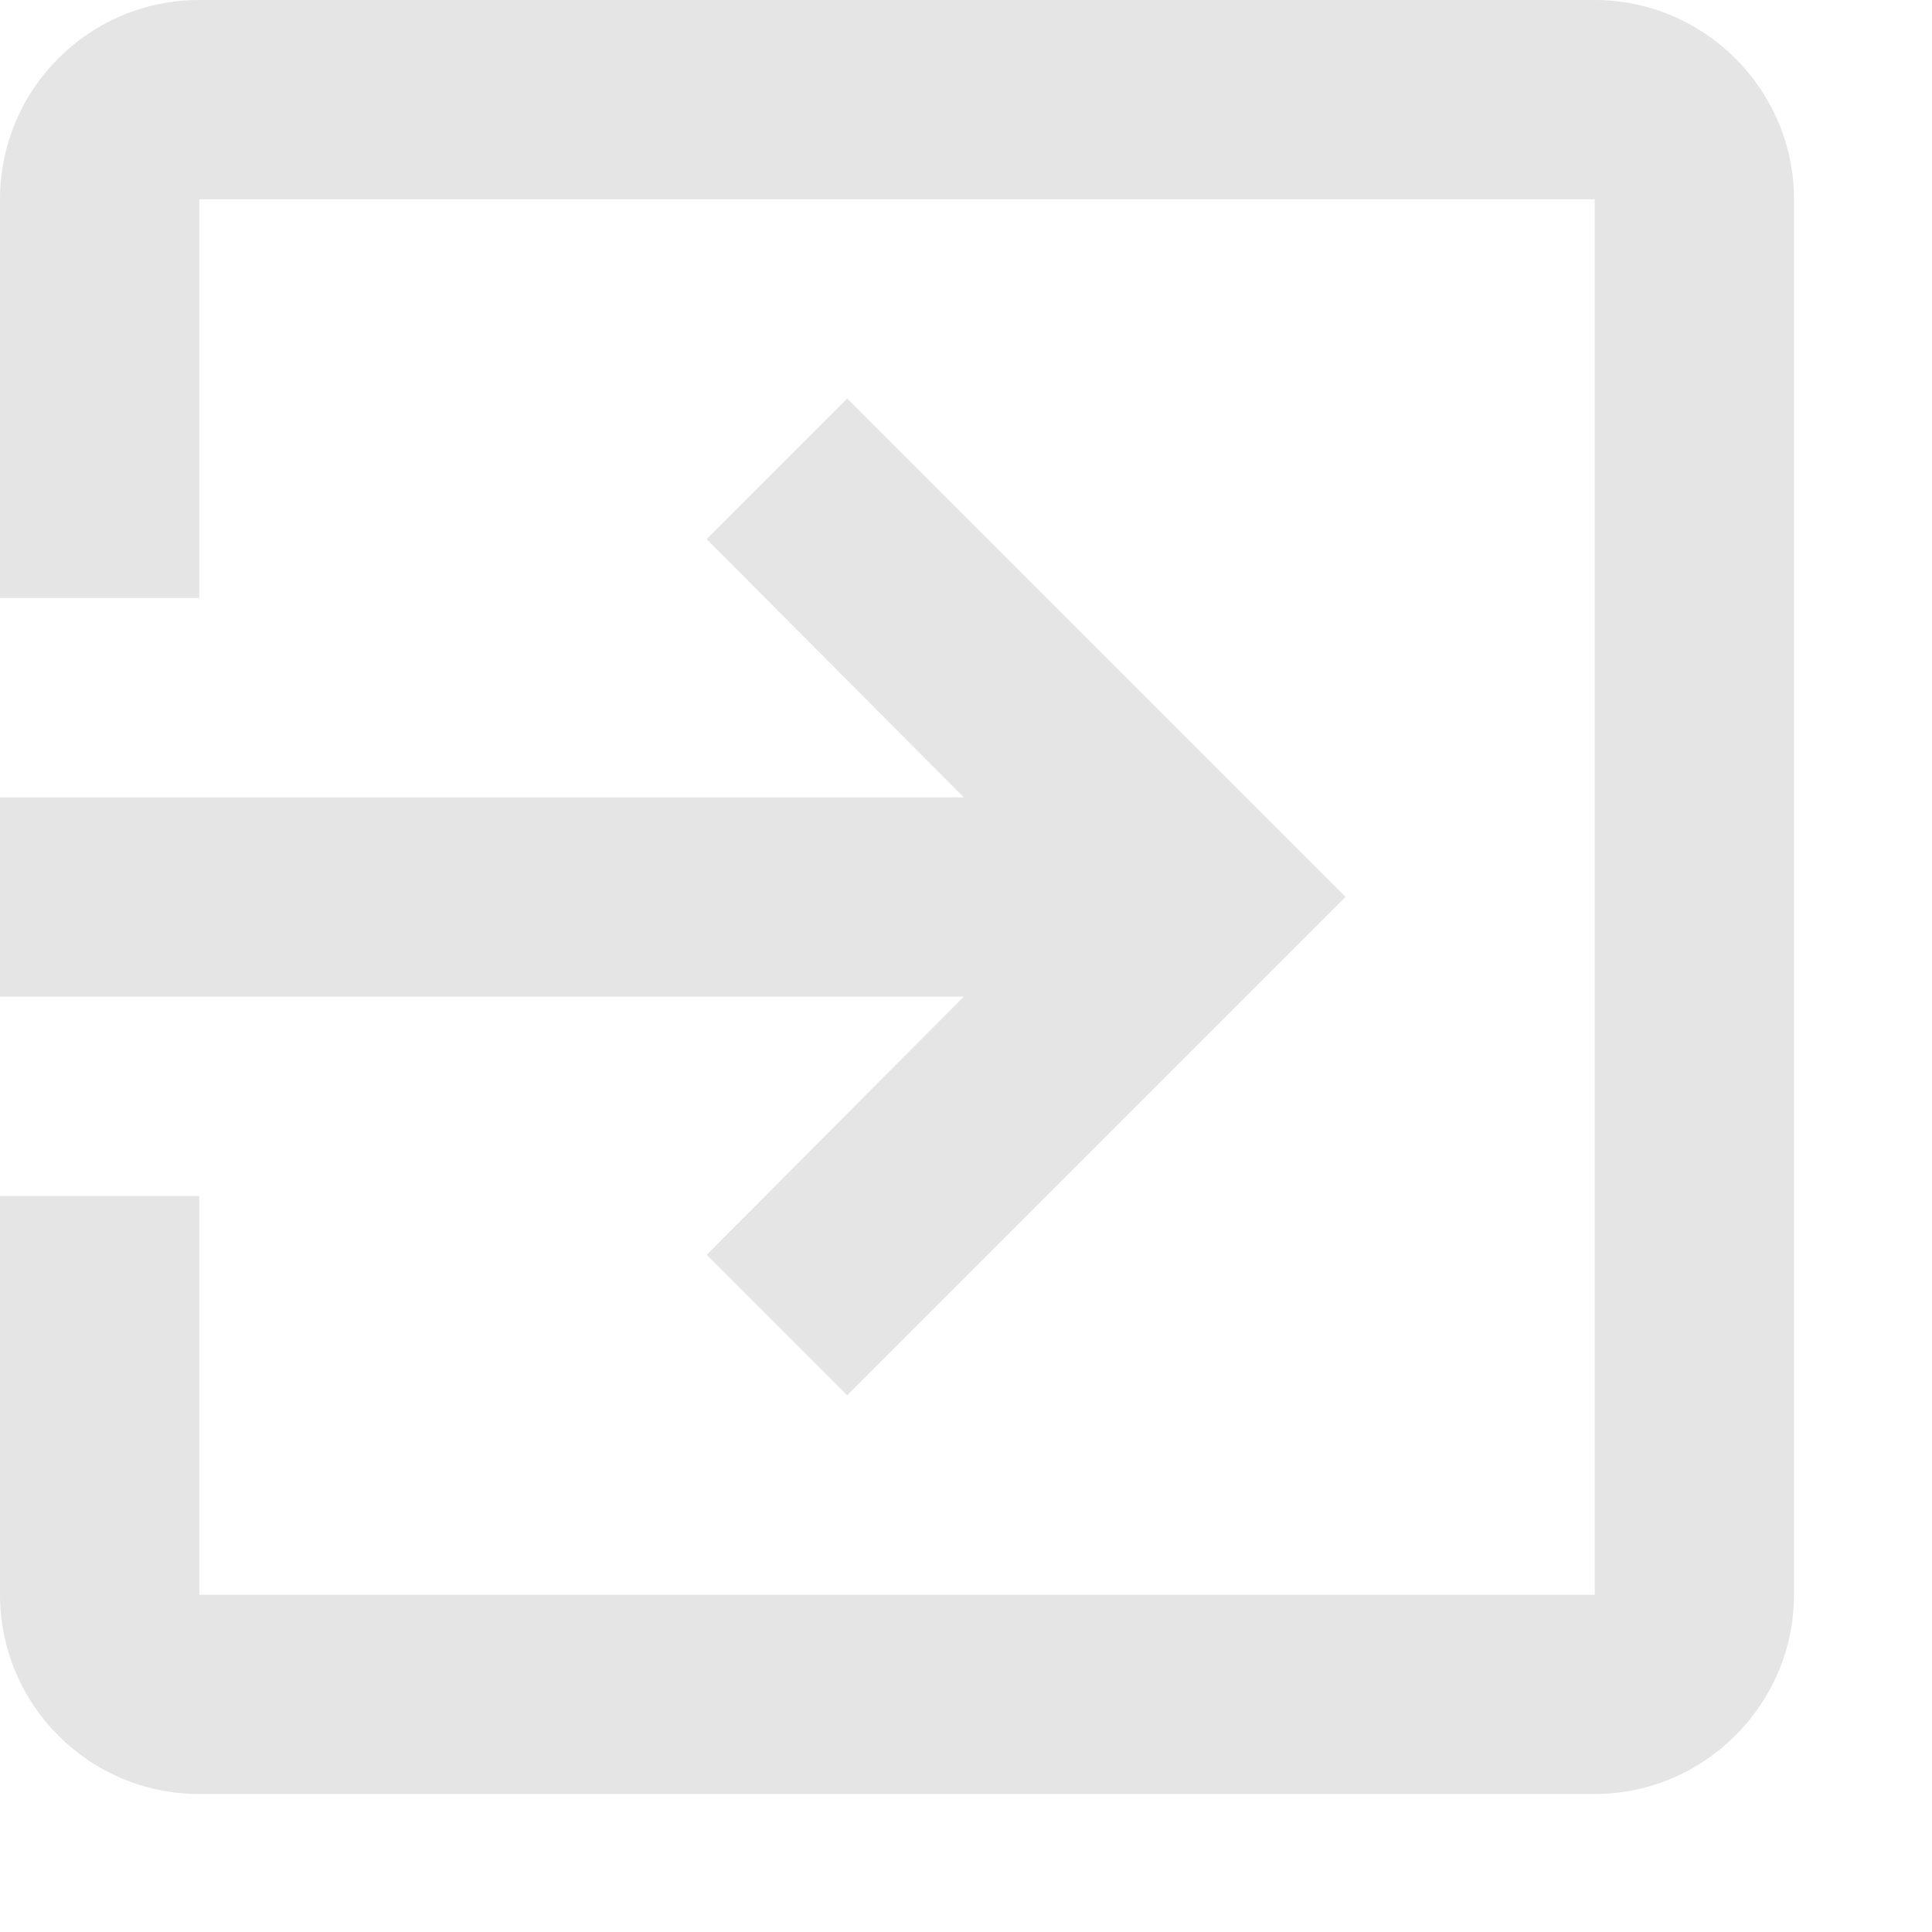
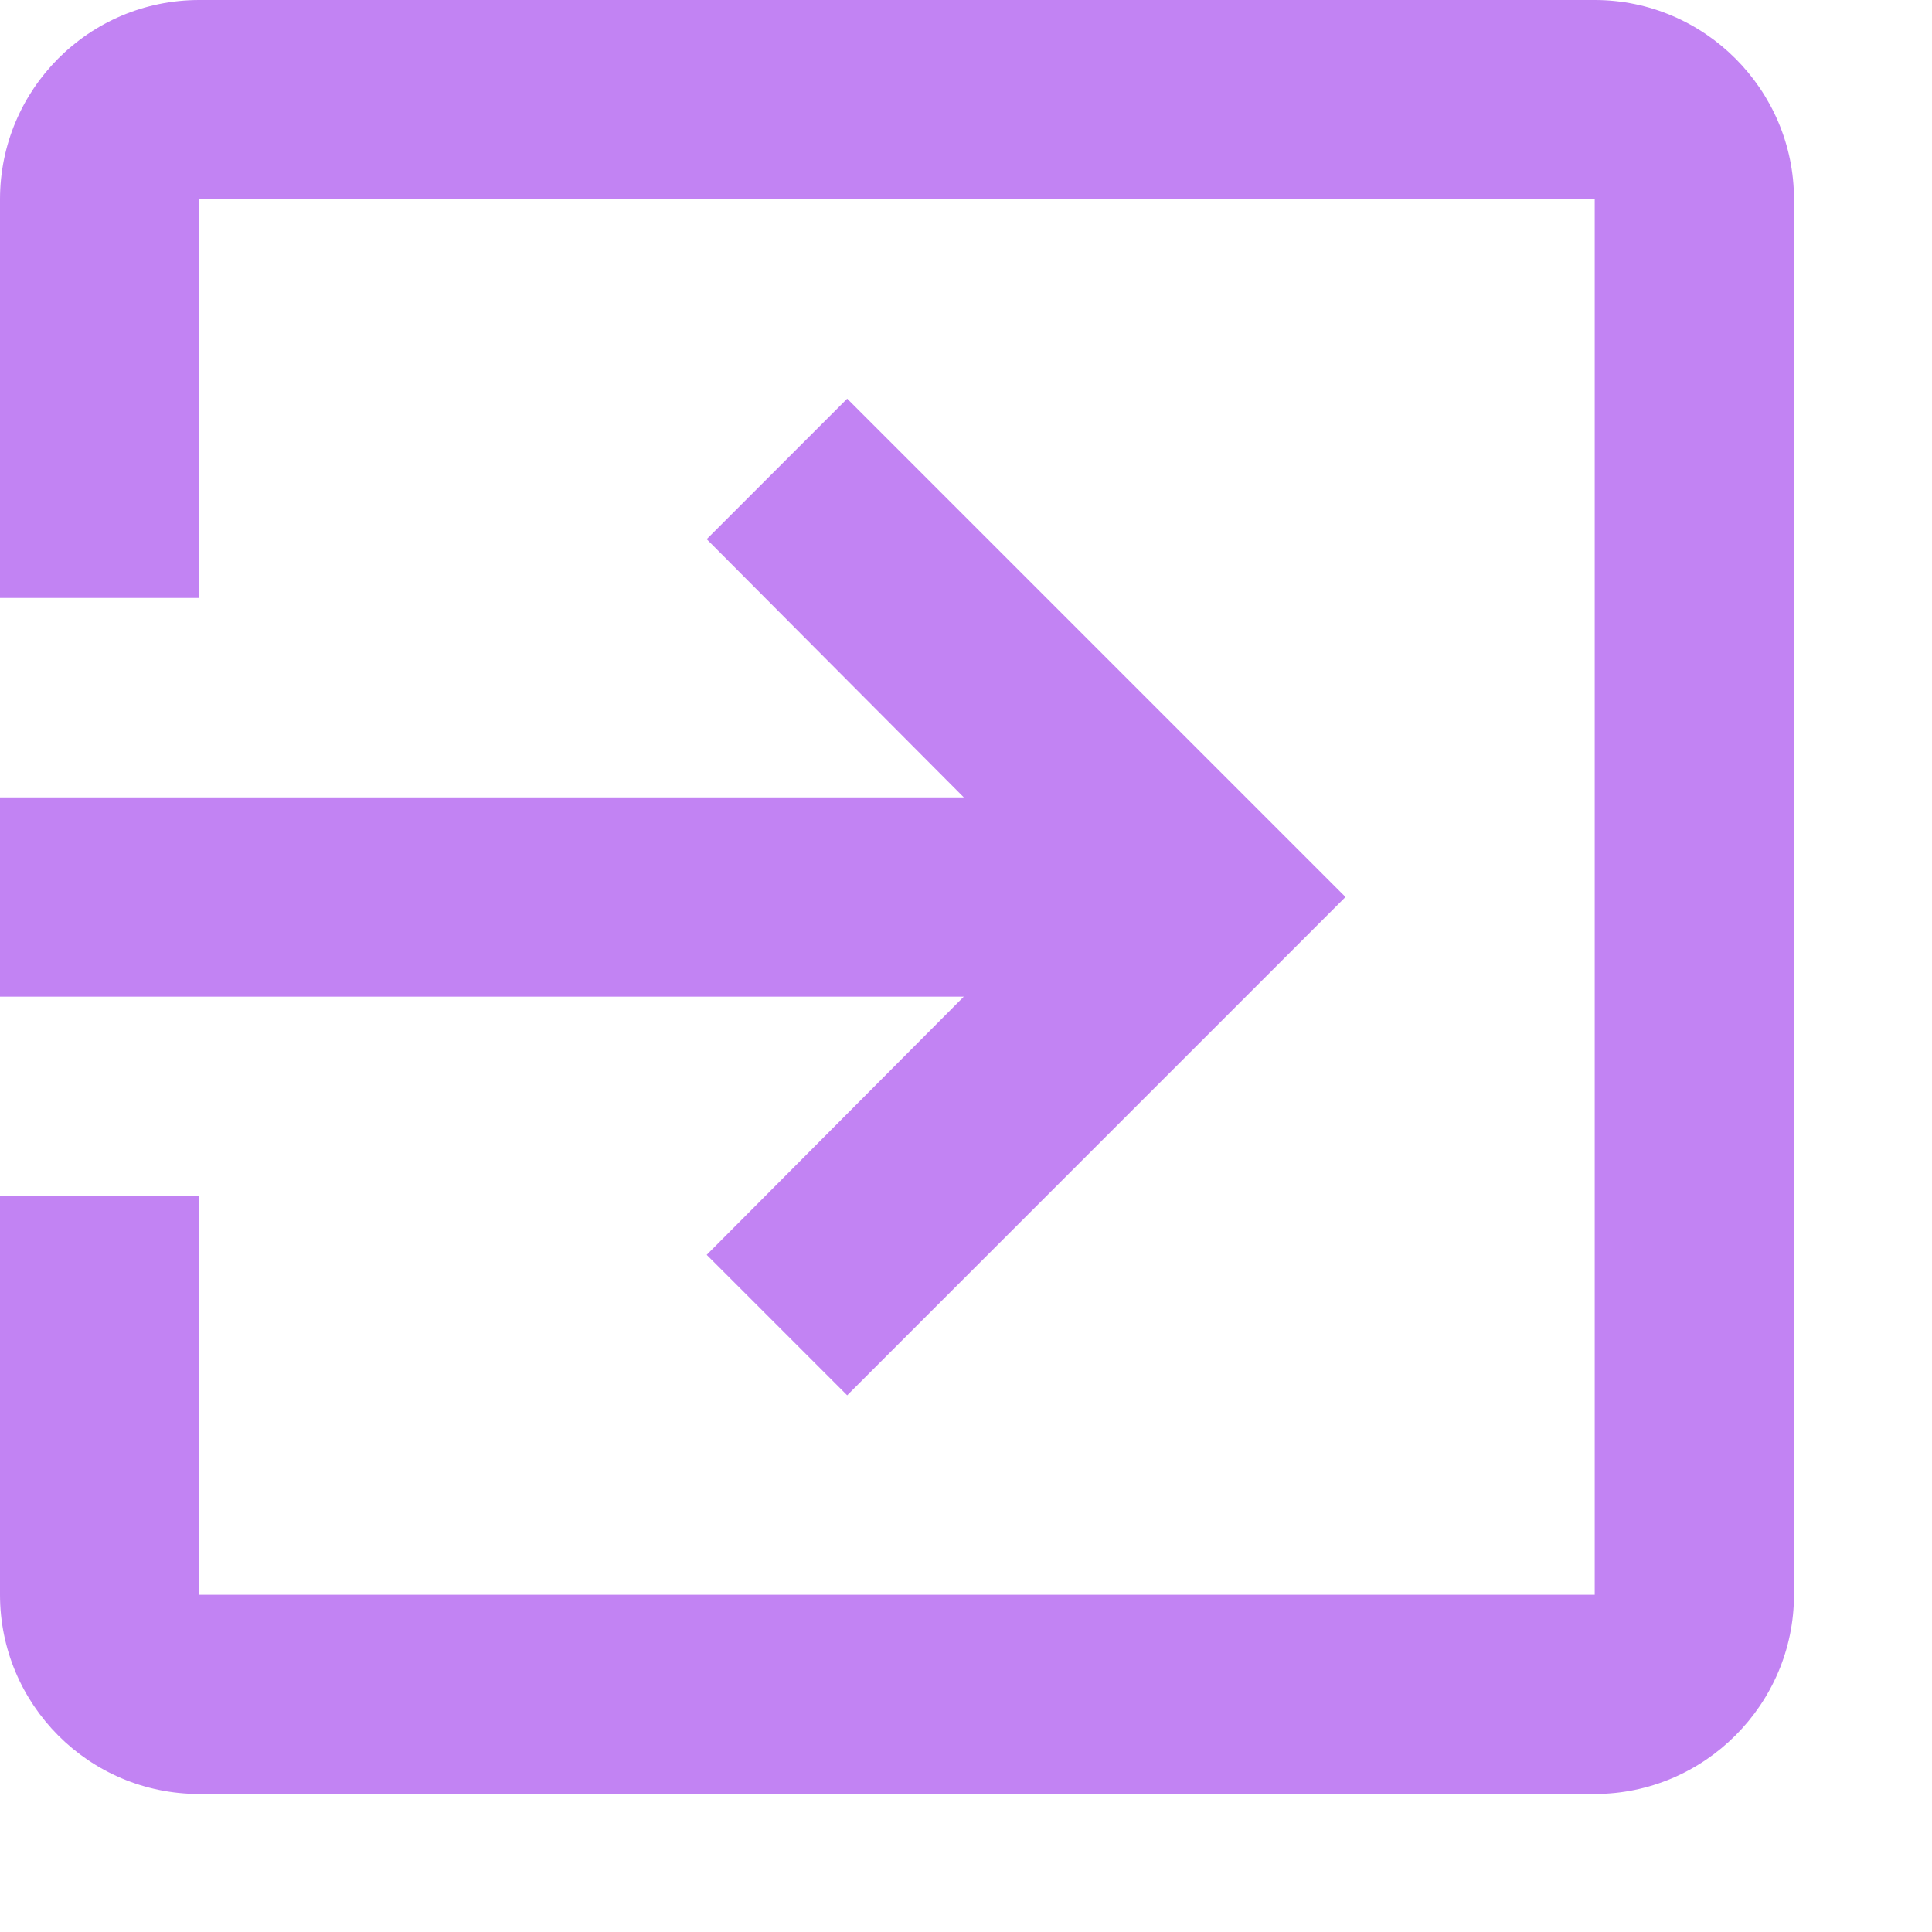
- <svg xmlns="http://www.w3.org/2000/svg" width="14" height="14" viewBox="0 0 14 14" fill="#E5E5E5">
-   <path d="M5.121 9.093L6.139 10.111L9.75 6.5L6.139 2.889L5.121 3.907L6.984 5.778H0V7.222H6.984L5.121 9.093ZM11.556 0H1.444C0.643 0 0 0.65 0 1.444V4.333H1.444V1.444H11.556V11.556H1.444V8.667H0V11.556C0 12.35 0.643 13 1.444 13H11.556C12.35 13 13 12.35 13 11.556V1.444C13 0.65 12.35 0 11.556 0Z" fill="#E5E5E5;" />
+ <svg xmlns="http://www.w3.org/2000/svg" width="14" height="14" viewBox="0 0 14 14" fill="#C283F3">
+   <path d="M5.121 9.093L6.139 10.111L9.75 6.5L6.139 2.889L5.121 3.907L6.984 5.778H0V7.222H6.984L5.121 9.093ZM11.556 0H1.444C0.643 0 0 0.65 0 1.444V4.333H1.444V1.444H11.556V11.556H1.444V8.667H0V11.556C0 12.35 0.643 13 1.444 13H11.556C12.35 13 13 12.35 13 11.556V1.444C13 0.65 12.35 0 11.556 0Z" fill="#C283F3;" />
</svg>
